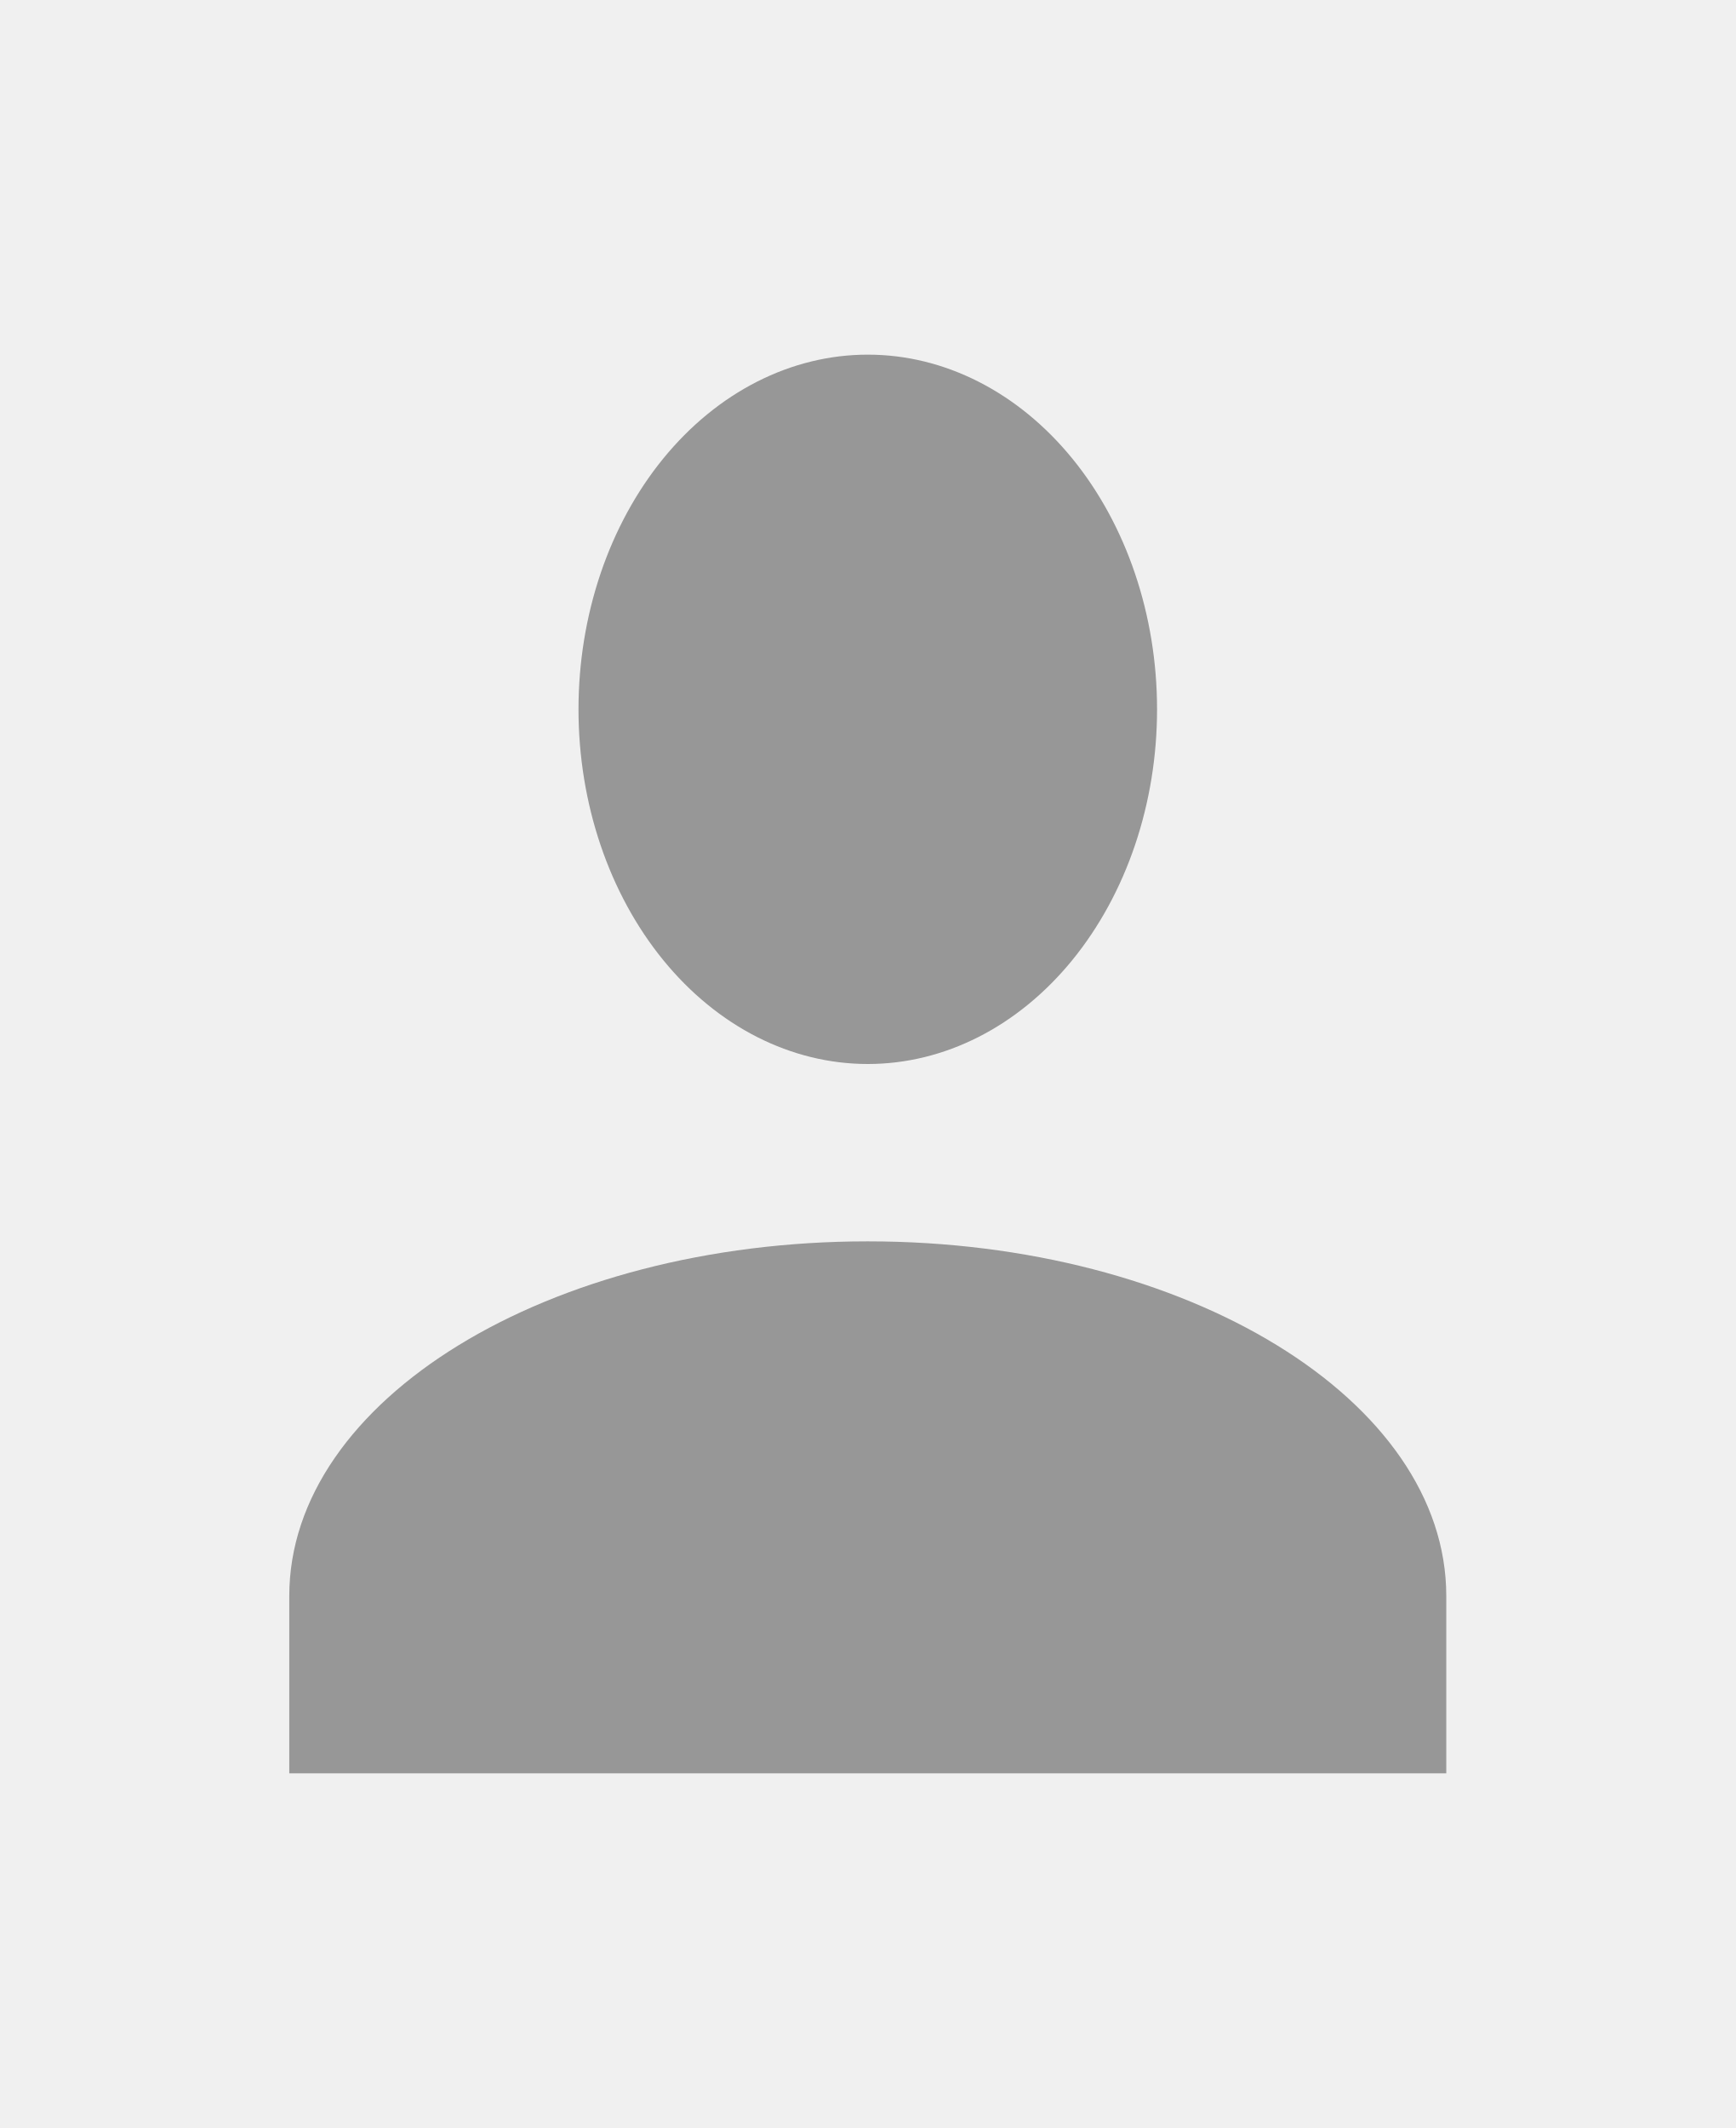
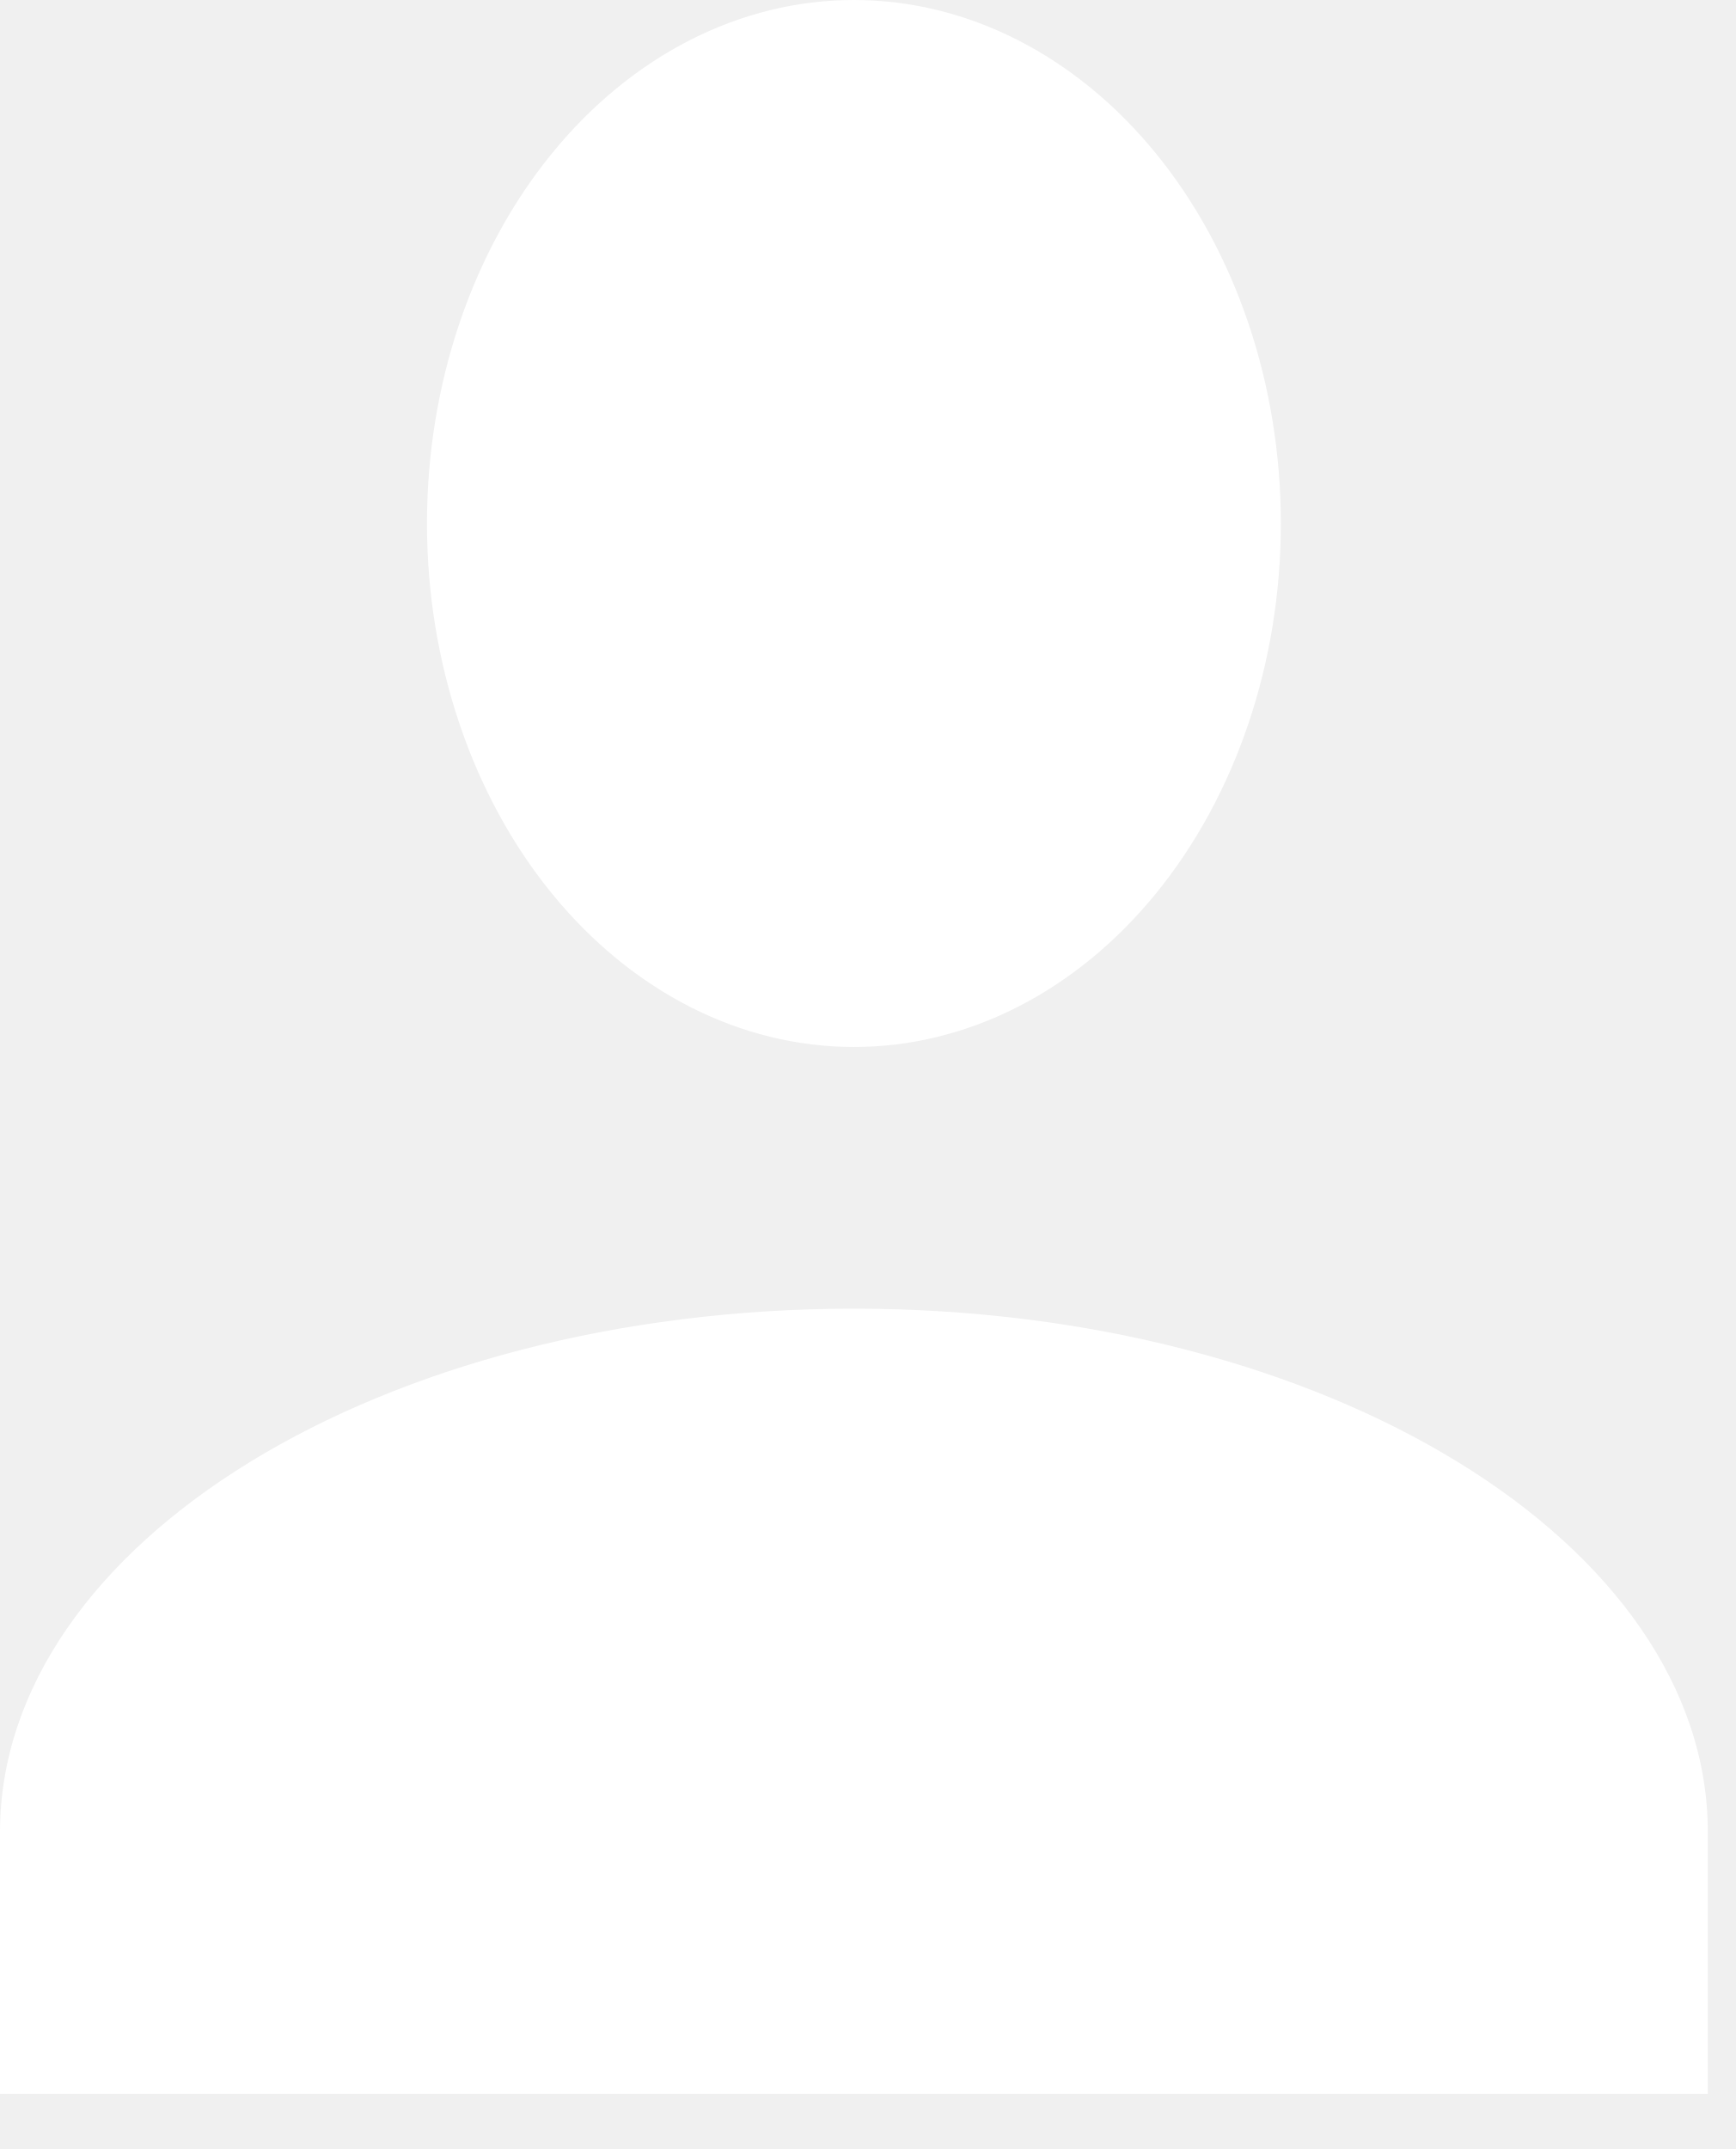
- <svg xmlns="http://www.w3.org/2000/svg" width="31" height="38" viewBox="0 0 31 38" fill="none">
-   <path d="M15.5 6.333C16.87 6.333 18.184 7.001 19.153 8.188C20.122 9.376 20.667 10.987 20.667 12.667C20.667 14.346 20.122 15.957 19.153 17.145C18.184 18.333 16.87 19 15.5 19C14.13 19 12.816 18.333 11.847 17.145C10.878 15.957 10.333 14.346 10.333 12.667C10.333 10.987 10.878 9.376 11.847 8.188C12.816 7.001 14.13 6.333 15.5 6.333ZM15.5 22.167C21.209 22.167 25.833 25.001 25.833 28.5V31.667H5.167V28.5C5.167 25.001 9.791 22.167 15.5 22.167Z" fill="#979797" />
+ <svg xmlns="http://www.w3.org/2000/svg" width="21" height="26" viewBox="0 0 21 26" fill="none">
+   <path d="M10.333 0C11.704 0 13.018 0.667 13.987 1.855C14.956 3.043 15.5 4.654 15.5 6.333C15.5 8.013 14.956 9.624 13.987 10.812C13.018 11.999 11.704 12.667 10.333 12.667C8.963 12.667 7.649 11.999 6.68 10.812C5.711 9.624 5.167 8.013 5.167 6.333C5.167 4.654 5.711 3.043 6.68 1.855C7.649 0.667 8.963 0 10.333 0ZM10.333 15.833C16.043 15.833 20.667 18.668 20.667 22.167V25.333H0V22.167C0 18.668 4.624 15.833 10.333 15.833Z" fill="white" />
</svg>
